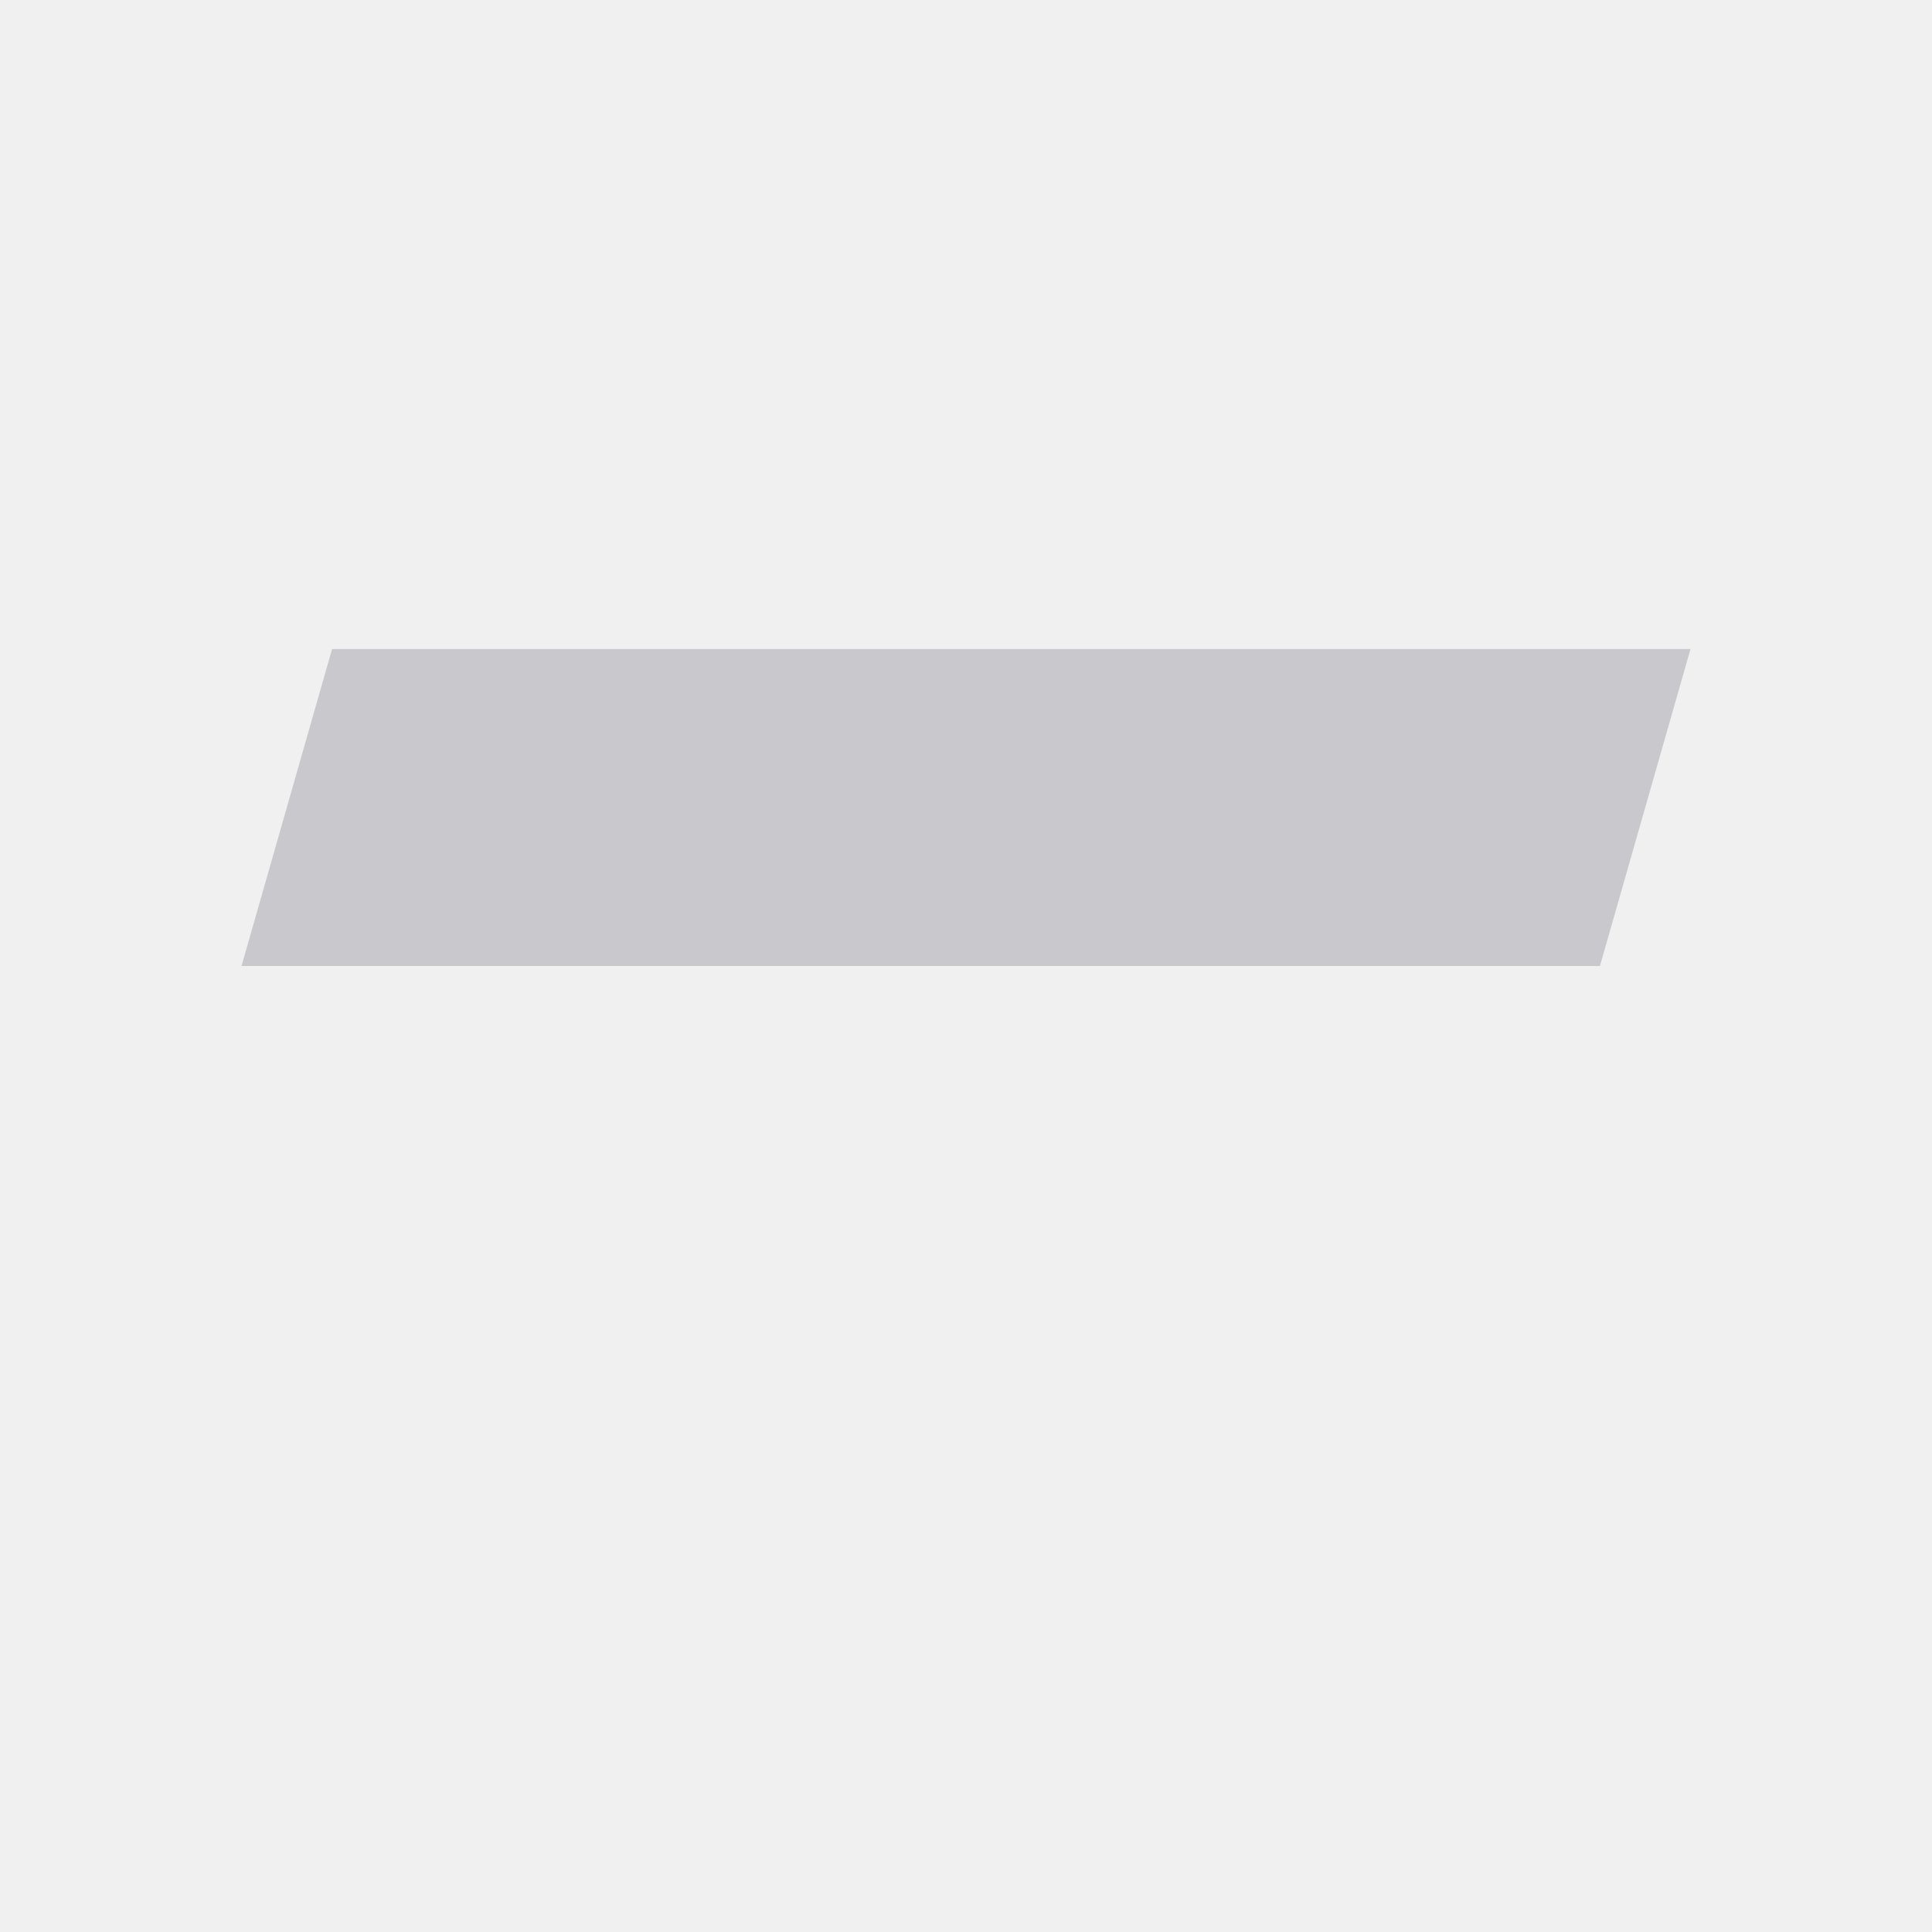
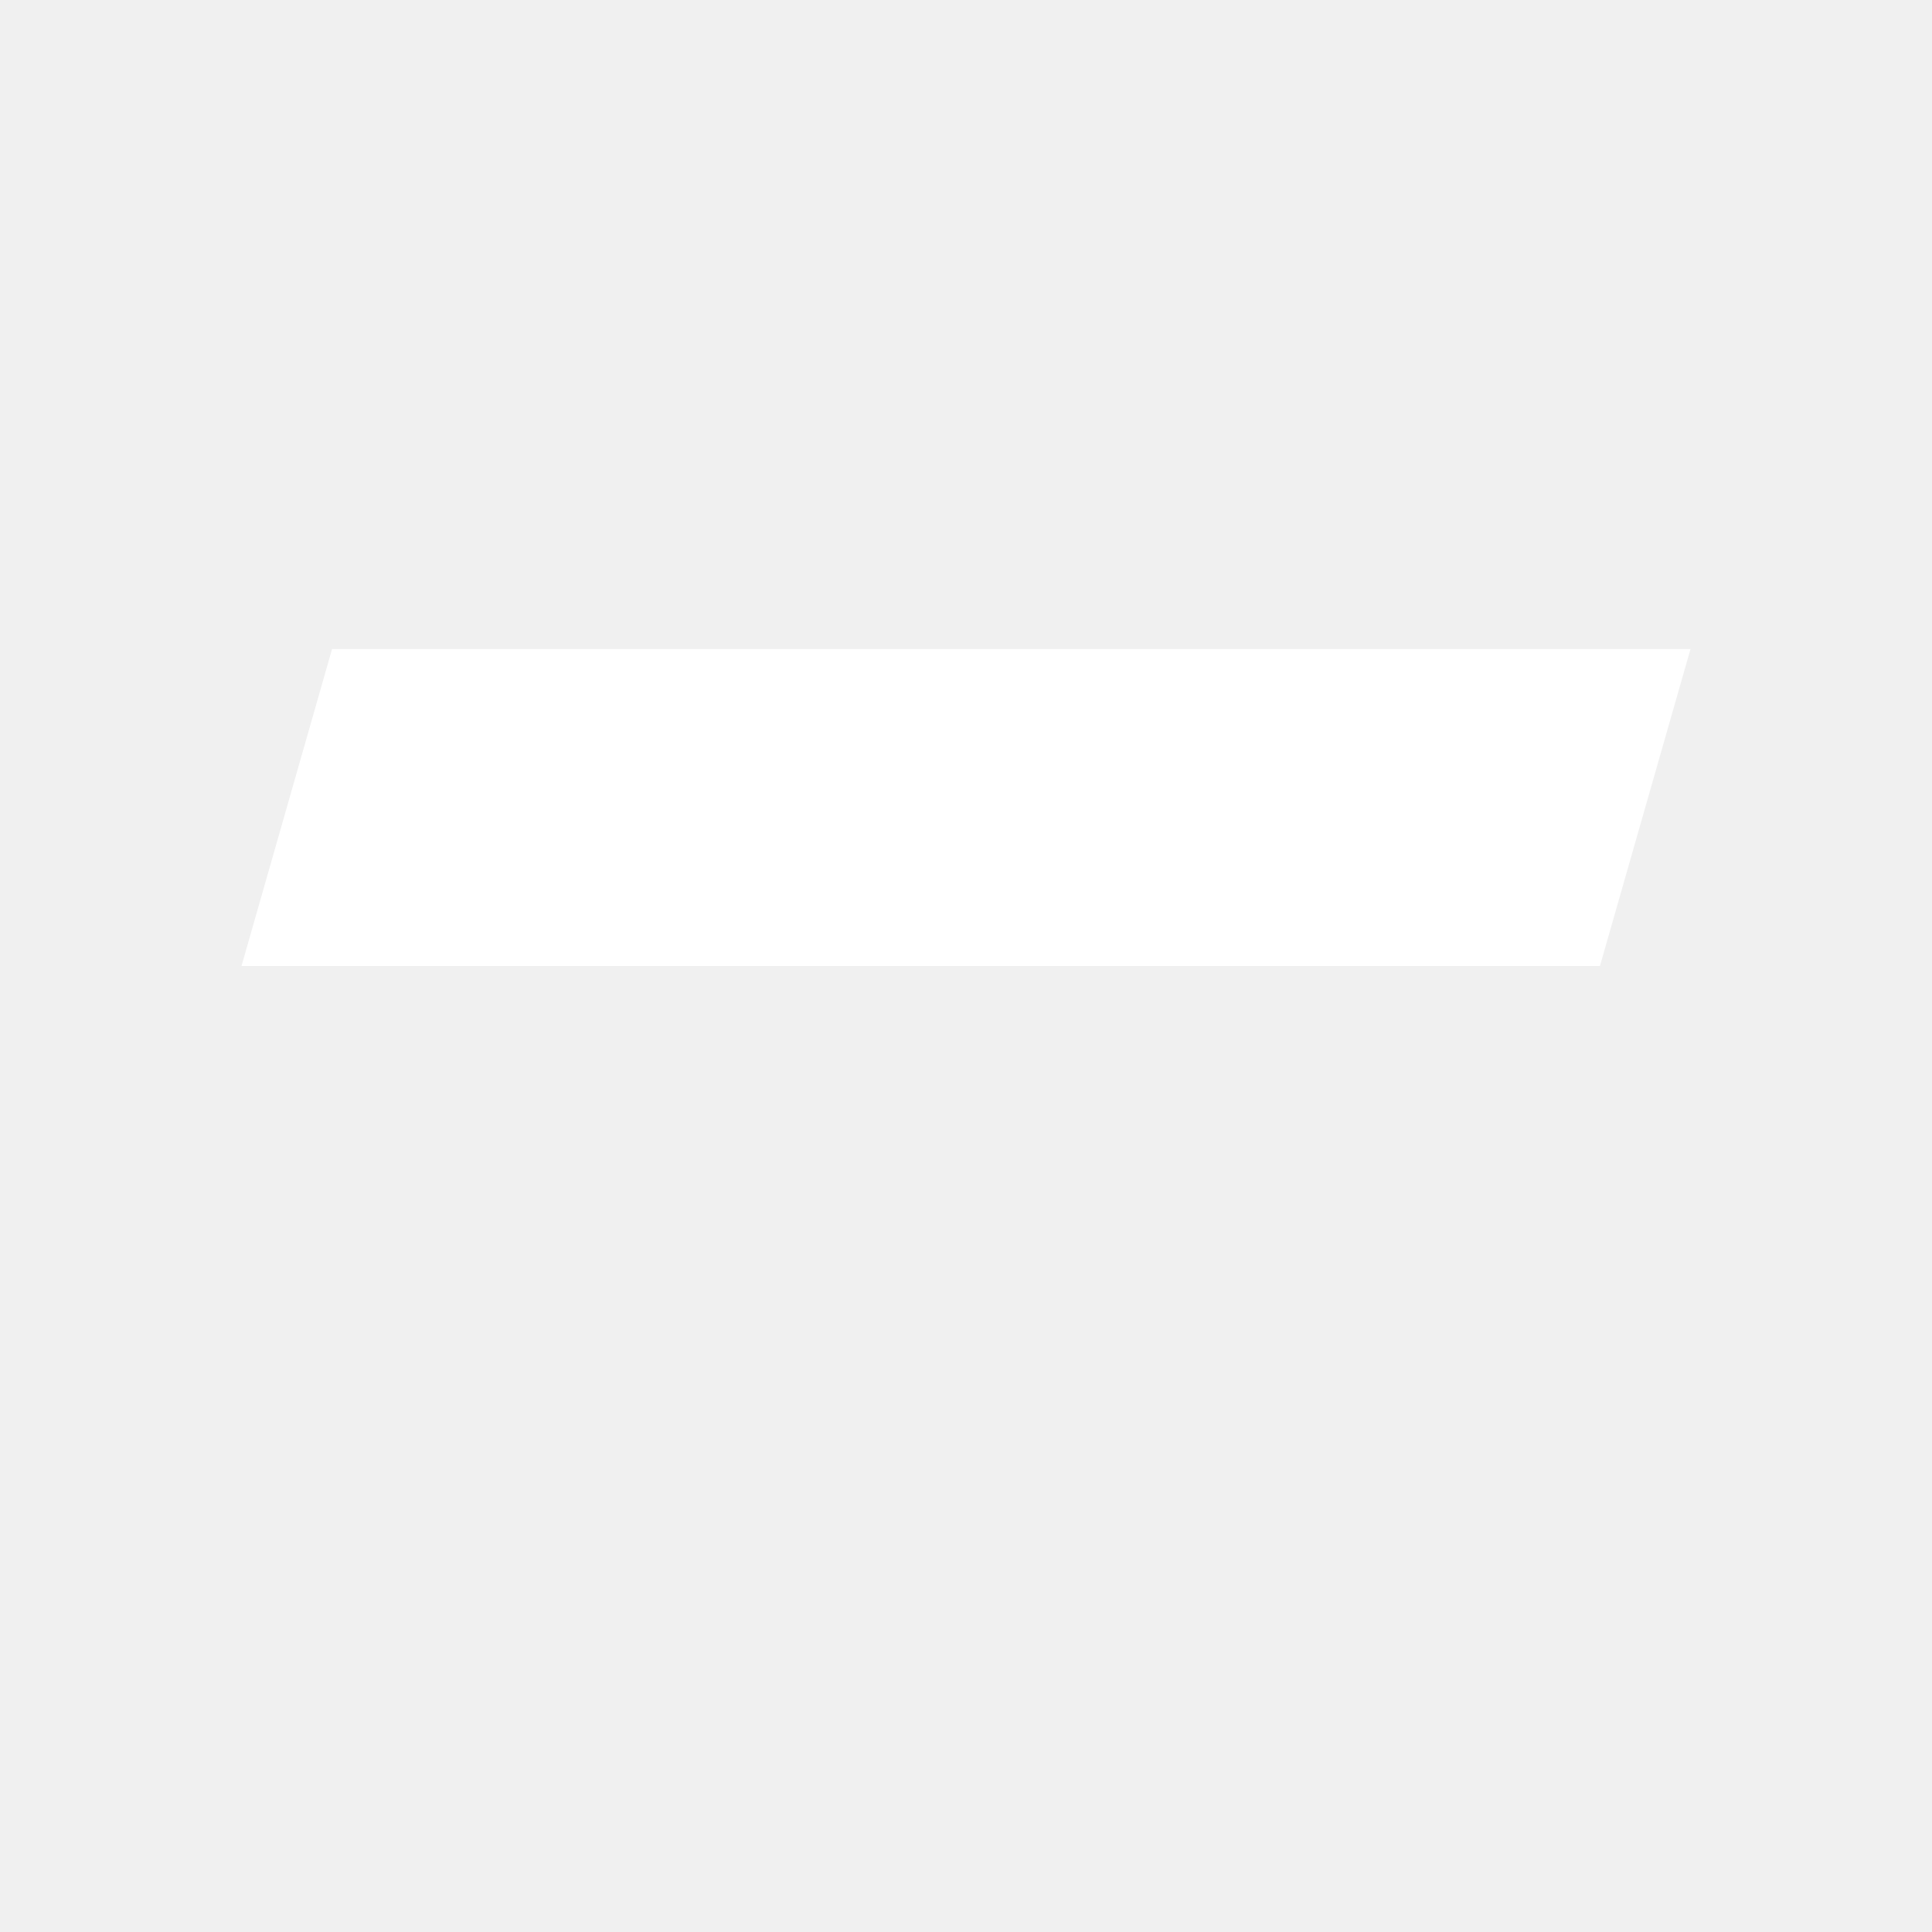
<svg xmlns="http://www.w3.org/2000/svg" width="128" height="128" viewBox="0 0 128 128" fill="none">
  <g>
-     <path d="M6 0L96 0L90 21L0 21L6 0Z" fill="#c9c9cd" fill-rule="evenodd" transform="translate(16 43)" />
+     <path d="M6 0L96 0L90 21L0 21L6 0Z" fill="#ffffff" fill-rule="evenodd" transform="translate(16 43)" />
  </g>
</svg>
